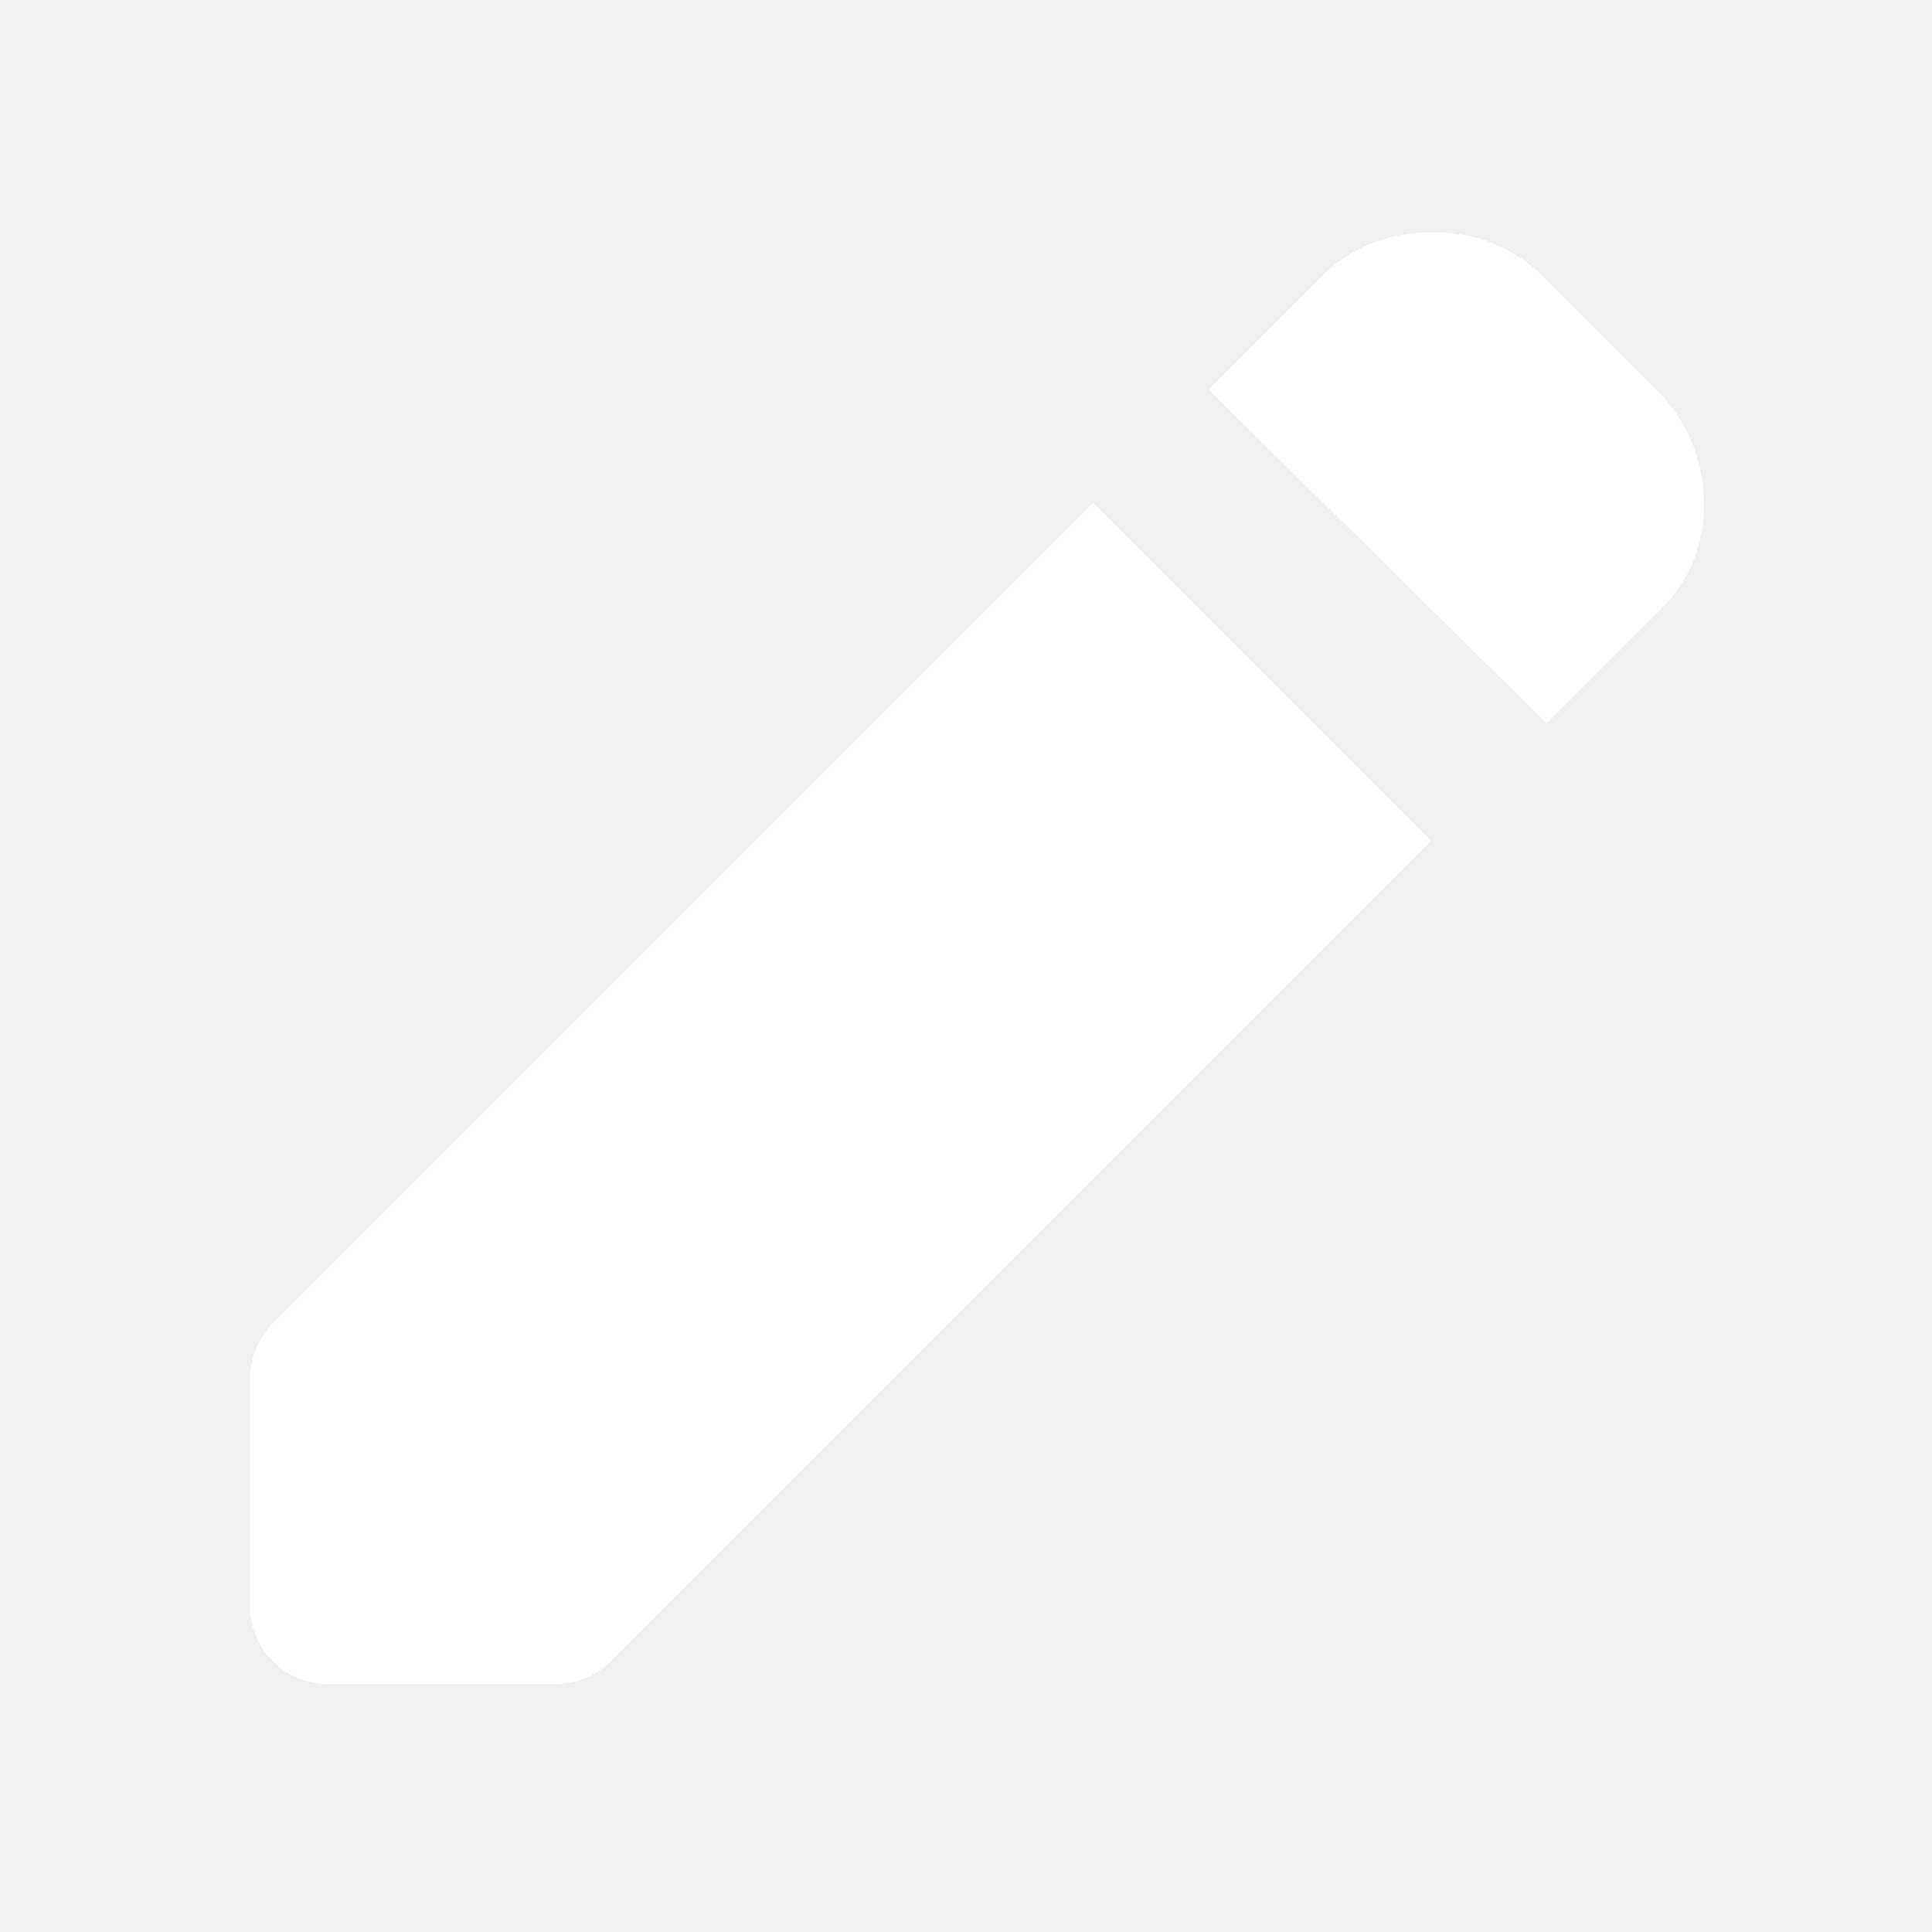
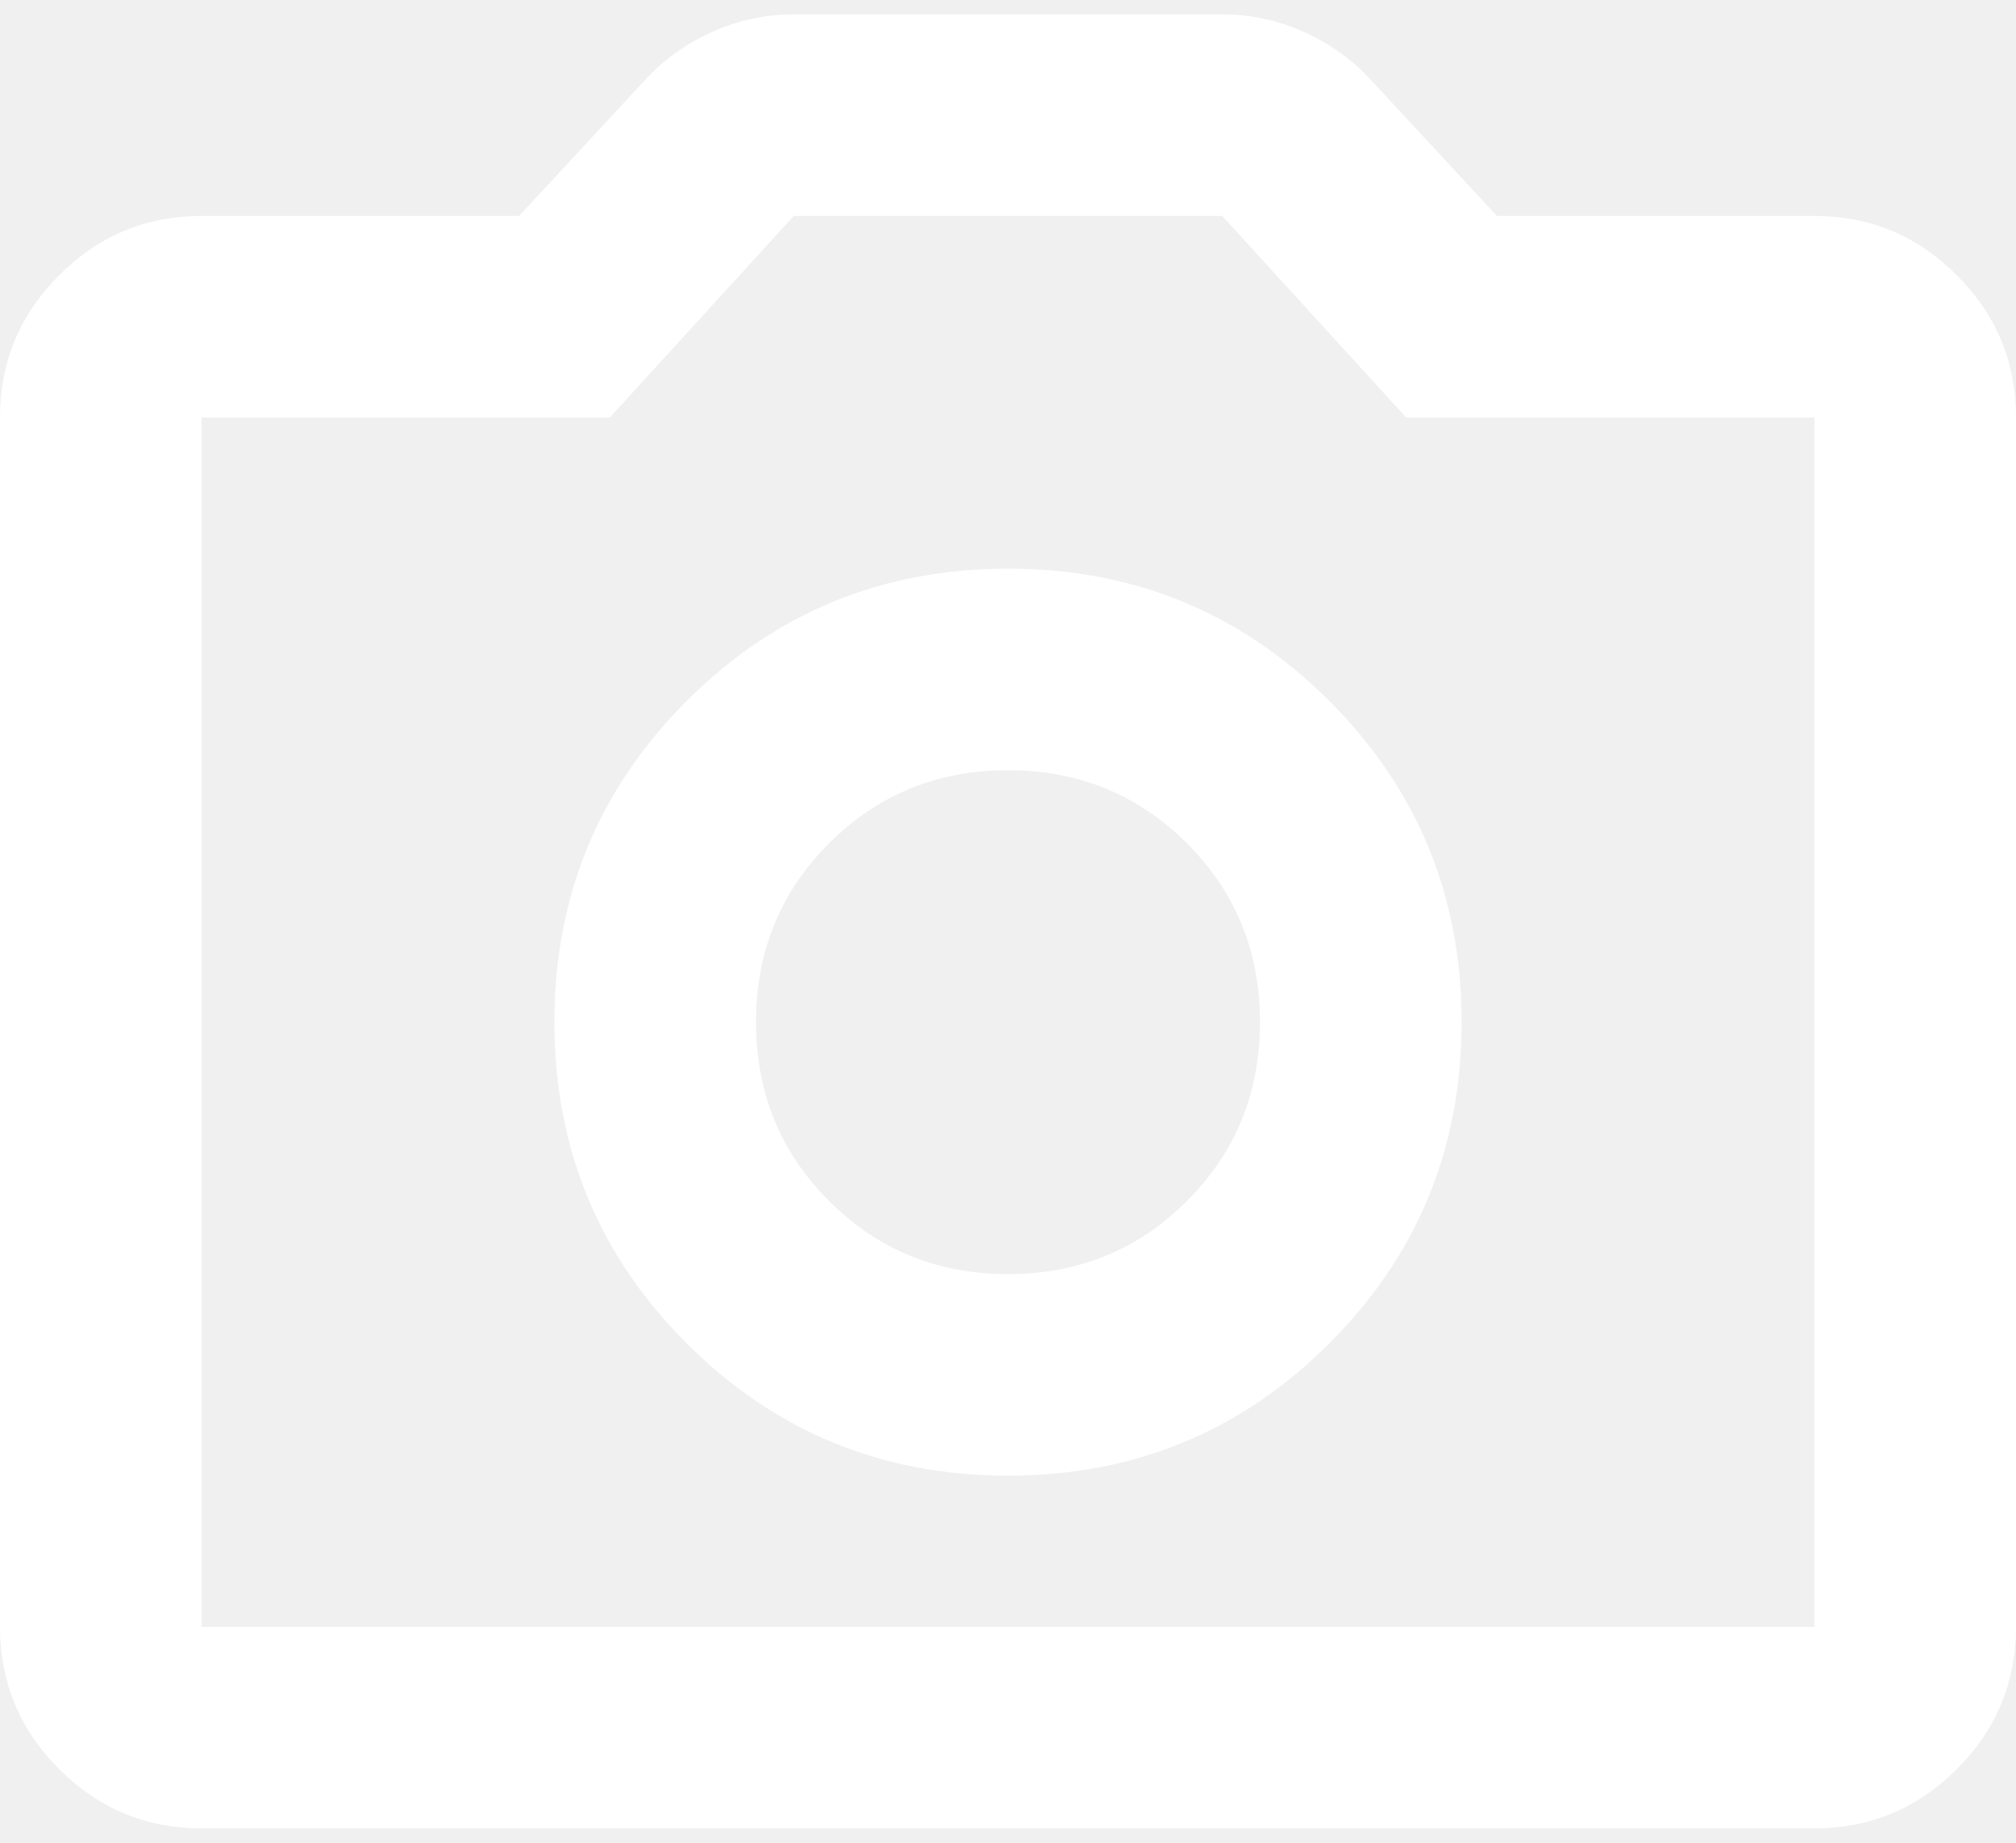
- <svg xmlns="http://www.w3.org/2000/svg" width="85" height="85" viewBox="0 0 85 85" fill="none">
-   <mask id="mask0_397_477" style="mask-type:alpha" maskUnits="userSpaceOnUse" x="0" y="0" width="85" height="85">
-     <rect x="0.5" y="0.594" width="84" height="84" fill="#D9D9D9" />
-   </mask>
-   <g mask="url(#mask0_397_477)">
-     <path d="M68.05 31.831L53.175 17.131L58.075 12.231C59.417 10.89 61.065 10.219 63.019 10.219C64.973 10.219 66.621 10.89 67.963 12.231L72.862 17.131C74.204 18.473 74.904 20.092 74.963 21.988C75.021 23.883 74.379 25.502 73.037 26.844L68.05 31.831ZM14.5 74.094C13.508 74.094 12.677 73.758 12.006 73.088C11.335 72.417 11 71.585 11 70.594V60.706C11 60.24 11.088 59.788 11.262 59.35C11.438 58.913 11.7 58.519 12.05 58.169L48.1 22.119L62.975 36.994L26.925 73.044C26.575 73.394 26.181 73.656 25.744 73.831C25.306 74.006 24.854 74.094 24.387 74.094H14.5Z" fill="white" />
-   </g>
+ <svg xmlns="http://www.w3.org/2000/svg" width="70" height="64" viewBox="0 0 70 64" fill="none">
+   <path d="M35 51.25C39.375 51.25 43.094 49.719 46.156 46.656C49.219 43.594 50.75 39.875 50.75 35.5C50.75 31.125 49.219 27.406 46.156 24.344C43.094 21.281 39.375 19.75 35 19.75C30.625 19.75 26.906 21.281 23.844 24.344C20.781 27.406 19.25 31.125 19.25 35.5C19.25 39.875 20.781 43.594 23.844 46.656C26.906 49.719 30.625 51.25 35 51.25ZM35 44.25C32.55 44.25 30.479 43.404 28.788 41.712C27.096 40.021 26.25 37.95 26.25 35.5C26.25 33.05 27.096 30.979 28.788 29.288C30.479 27.596 32.55 26.75 35 26.75C37.45 26.75 39.521 27.596 41.212 29.288C42.904 30.979 43.75 33.05 43.75 35.5C43.75 37.95 42.904 40.021 41.212 41.712C39.521 43.404 37.45 44.25 35 44.25ZM7 63.5C5.075 63.5 3.427 62.815 2.056 61.444C0.685 60.073 0 58.425 0 56.5V14.5C0 12.575 0.685 10.927 2.056 9.556C3.427 8.185 5.075 7.5 7 7.5H18.025L22.4 2.775C23.042 2.075 23.815 1.521 24.719 1.113C25.623 0.704 26.571 0.5 27.562 0.5H42.438C43.429 0.5 44.377 0.704 45.281 1.113C46.185 1.521 46.958 2.075 47.6 2.775L51.975 7.5H63C64.925 7.5 66.573 8.185 67.944 9.556C69.315 10.927 70 12.575 70 14.5V56.5C70 58.425 69.315 60.073 67.944 61.444C66.573 62.815 64.925 63.5 63 63.5H7ZM7 56.5H63V14.5H48.825L42.438 7.5H27.562L21.175 14.5H7V56.5Z" fill="white" />
</svg>
